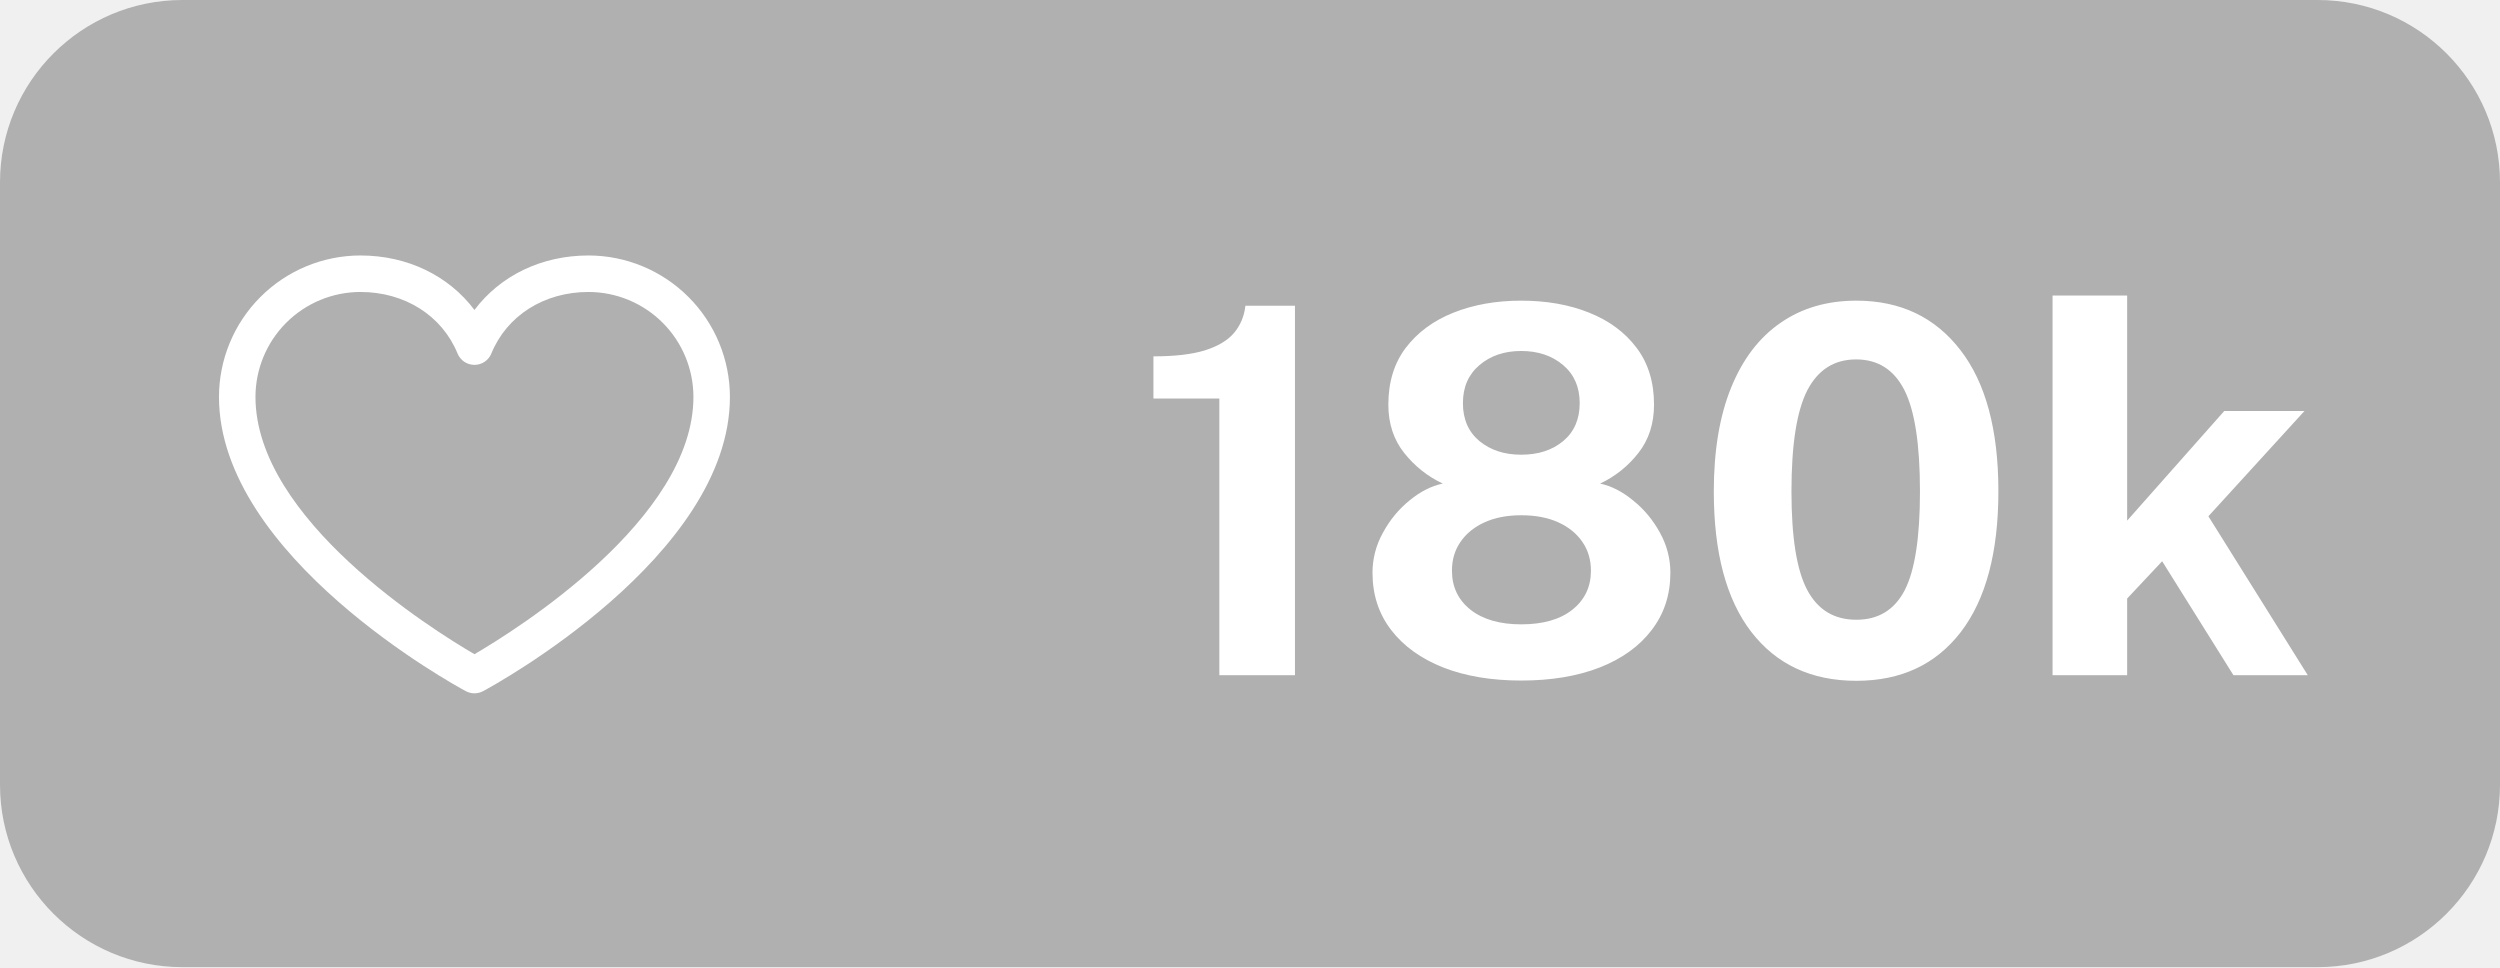
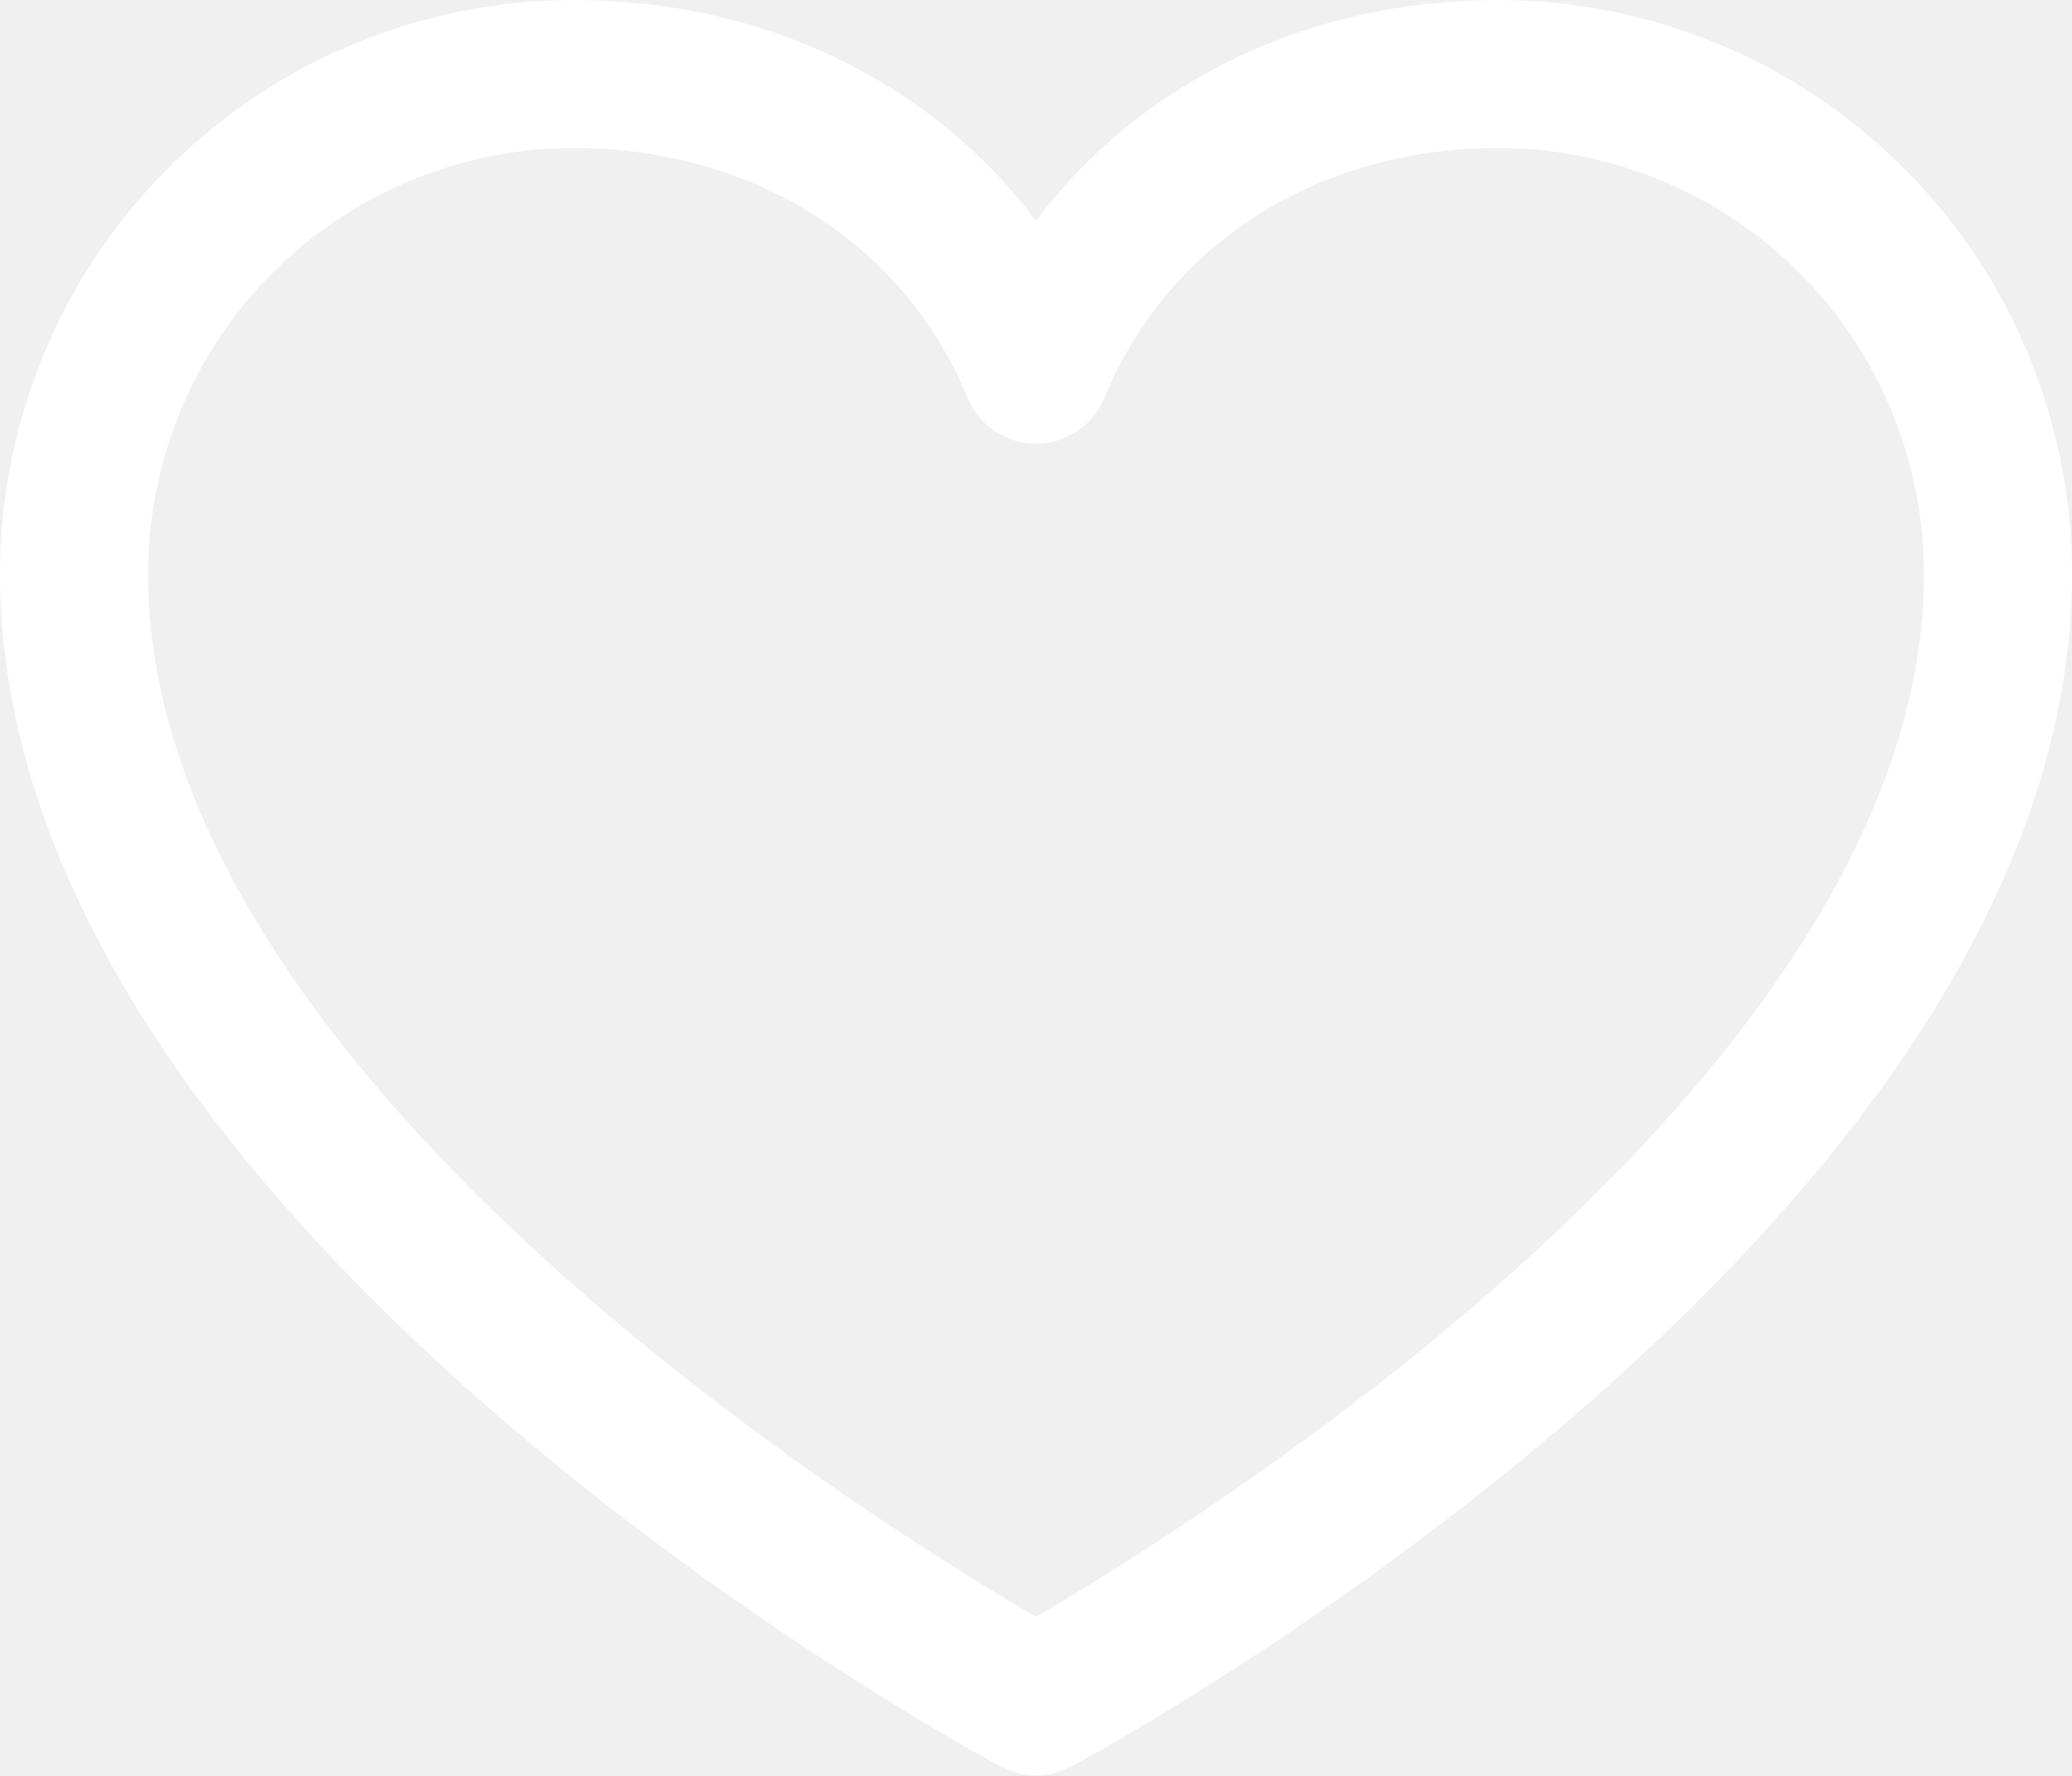
- <svg xmlns="http://www.w3.org/2000/svg" width="137" height="53" viewBox="0 0 137 53" fill="none">
-   <g filter="url(#filter0_b_435_4199)">
-     <rect width="137" height="53" rx="10" fill="#717171" fill-opacity="0.5" />
-     <path d="M32.25 14C29.669 14 27.409 15.11 26 16.986C24.591 15.11 22.331 14 19.75 14C17.695 14.002 15.725 14.82 14.273 16.273C12.82 17.725 12.002 19.695 12 21.75C12 30.5 24.974 37.583 25.526 37.875C25.672 37.953 25.835 37.994 26 37.994C26.165 37.994 26.328 37.953 26.474 37.875C27.026 37.583 40 30.5 40 21.75C39.998 19.695 39.18 17.725 37.727 16.273C36.275 14.82 34.305 14.002 32.25 14ZM26 35.85C23.718 34.52 14 28.461 14 21.75C14.002 20.226 14.608 18.764 15.686 17.686C16.764 16.608 18.226 16.002 19.75 16C22.181 16 24.223 17.295 25.075 19.375C25.15 19.558 25.279 19.715 25.443 19.826C25.608 19.936 25.802 19.995 26 19.995C26.198 19.995 26.392 19.936 26.557 19.826C26.721 19.715 26.85 19.558 26.925 19.375C27.777 17.291 29.819 16 32.25 16C33.774 16.002 35.236 16.608 36.314 17.686C37.392 18.764 37.998 20.226 38 21.75C38 28.451 28.28 34.519 26 35.85Z" fill="white" />
-     <path d="M66.82 37V21.838H63.208V19.528C64.365 19.528 65.299 19.421 66.008 19.206C66.727 18.982 67.263 18.665 67.618 18.254C67.973 17.834 68.183 17.335 68.248 16.756H70.964V37H66.82ZM83.361 16.476C84.751 16.476 85.993 16.695 87.085 17.134C88.186 17.573 89.054 18.217 89.689 19.066C90.323 19.906 90.641 20.942 90.641 22.174C90.641 23.21 90.356 24.092 89.787 24.82C89.217 25.548 88.517 26.108 87.686 26.5C88.302 26.631 88.904 26.939 89.493 27.424C90.09 27.9 90.58 28.488 90.963 29.188C91.345 29.879 91.537 30.611 91.537 31.386C91.537 32.59 91.196 33.635 90.514 34.522C89.843 35.409 88.891 36.095 87.659 36.58C86.436 37.056 85.003 37.294 83.361 37.294C81.737 37.294 80.313 37.056 79.091 36.58C77.868 36.095 76.916 35.409 76.234 34.522C75.553 33.635 75.213 32.59 75.213 31.386C75.213 30.611 75.404 29.879 75.787 29.188C76.169 28.488 76.654 27.9 77.243 27.424C77.831 26.939 78.437 26.631 79.062 26.5C78.232 26.108 77.527 25.548 76.948 24.82C76.37 24.092 76.081 23.21 76.081 22.174C76.081 20.942 76.398 19.906 77.032 19.066C77.677 18.217 78.549 17.573 79.65 17.134C80.752 16.695 81.989 16.476 83.361 16.476ZM83.361 24.918C84.294 24.918 85.059 24.671 85.656 24.176C86.263 23.672 86.567 22.977 86.567 22.09C86.567 21.213 86.263 20.517 85.656 20.004C85.05 19.491 84.284 19.234 83.361 19.234C82.446 19.234 81.685 19.491 81.079 20.004C80.472 20.517 80.168 21.213 80.168 22.09C80.168 22.977 80.472 23.672 81.079 24.176C81.685 24.671 82.446 24.918 83.361 24.918ZM83.361 34.214C84.555 34.214 85.489 33.948 86.16 33.416C86.842 32.875 87.183 32.161 87.183 31.274C87.183 30.677 87.028 30.154 86.721 29.706C86.412 29.249 85.974 28.889 85.404 28.628C84.835 28.367 84.154 28.236 83.361 28.236C82.586 28.236 81.914 28.367 81.344 28.628C80.775 28.889 80.337 29.249 80.028 29.706C79.721 30.154 79.567 30.677 79.567 31.274C79.567 32.161 79.907 32.875 80.588 33.416C81.27 33.948 82.194 34.214 83.361 34.214ZM101.728 16.476C104.136 16.476 106.035 17.377 107.426 19.178C108.816 20.97 109.512 23.551 109.512 26.92C109.512 30.271 108.826 32.842 107.454 34.634C106.082 36.417 104.173 37.308 101.728 37.308C99.273 37.308 97.355 36.417 95.974 34.634C94.602 32.851 93.916 30.285 93.916 26.934C93.916 24.694 94.233 22.795 94.868 21.236C95.502 19.677 96.403 18.497 97.57 17.694C98.736 16.882 100.122 16.476 101.728 16.476ZM101.728 33.962C102.932 33.962 103.814 33.425 104.374 32.352C104.934 31.269 105.214 29.463 105.214 26.934C105.214 24.349 104.929 22.496 104.36 21.376C103.79 20.256 102.908 19.696 101.714 19.696C100.519 19.696 99.628 20.261 99.04 21.39C98.461 22.519 98.172 24.367 98.172 26.934C98.172 29.454 98.461 31.255 99.04 32.338C99.618 33.421 100.514 33.962 101.728 33.962ZM126.466 37H122.392L118.486 30.756L116.568 32.8V37H112.48V16.196H116.568V28.53L121.888 22.524H126.284L121.02 28.292L126.466 37Z" fill="white" />
-   </g>
-   <defs>
-     <filter id="filter0_b_435_4199" x="-10" y="-10" width="157" height="73" filterUnits="userSpaceOnUse" color-interpolation-filters="sRGB">
-       <feFlood flood-opacity="0" result="BackgroundImageFix" />
-       <feGaussianBlur in="BackgroundImageFix" stdDeviation="5" />
-       <feComposite in2="SourceAlpha" operator="in" result="effect1_backgroundBlur_435_4199" />
-       <feBlend mode="normal" in="SourceGraphic" in2="effect1_backgroundBlur_435_4199" result="shape" />
-     </filter>
-   </defs>
+ <svg xmlns="http://www.w3.org/2000/svg" width="28" height="24" viewBox="0 0 28 24" fill="none">
+   <path d="M20.25 0C17.669 0 15.409 1.11 14 2.986C12.591 1.11 10.331 0 7.75 0C5.695 0.002 3.725 0.82 2.272 2.272C0.82 3.725 0.002 5.695 0 7.75C0 16.5 12.974 23.582 13.526 23.875C13.672 23.953 13.835 23.994 14 23.994C14.165 23.994 14.328 23.953 14.474 23.875C15.026 23.582 28 16.5 28 7.75C27.998 5.695 27.18 3.725 25.727 2.272C24.275 0.82 22.305 0.002 20.25 0ZM14 21.85C11.717 20.52 2 14.461 2 7.75C2.002 6.226 2.608 4.764 3.686 3.686C4.764 2.608 6.226 2.002 7.75 2C10.181 2 12.223 3.295 13.075 5.375C13.15 5.558 13.278 5.715 13.443 5.826C13.608 5.936 13.802 5.995 14 5.995C14.198 5.995 14.392 5.936 14.557 5.826C14.722 5.715 14.85 5.558 14.925 5.375C15.777 3.291 17.819 2 20.25 2C21.774 2.002 23.236 2.608 24.314 3.686C25.392 4.764 25.998 6.226 26 7.75C26 14.451 16.28 20.519 14 21.85Z" fill="white" />
</svg>
